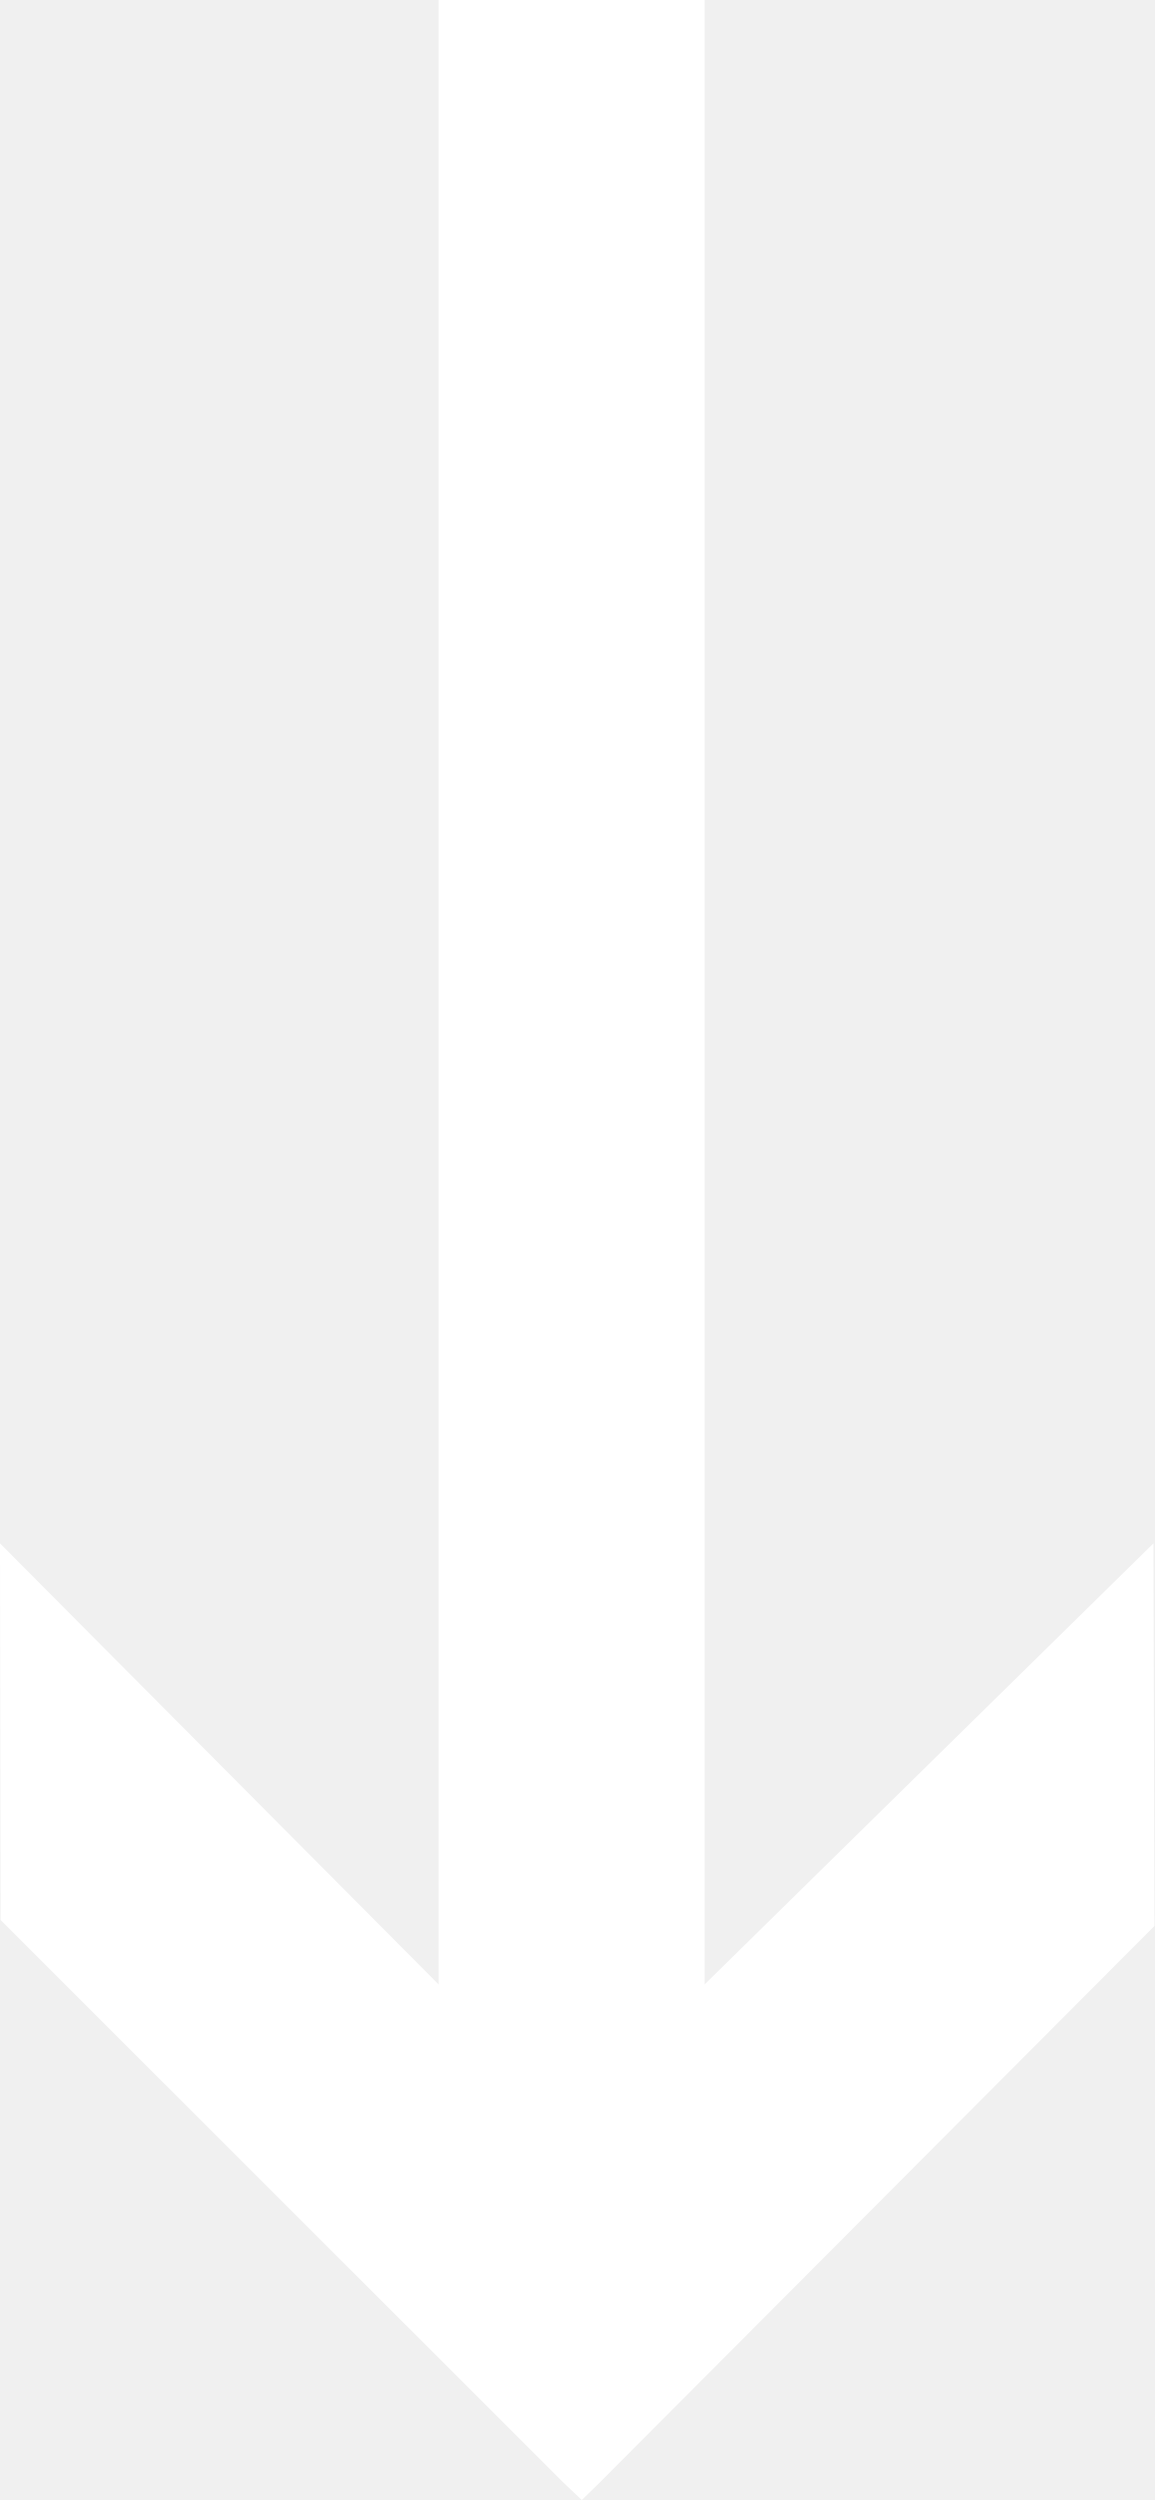
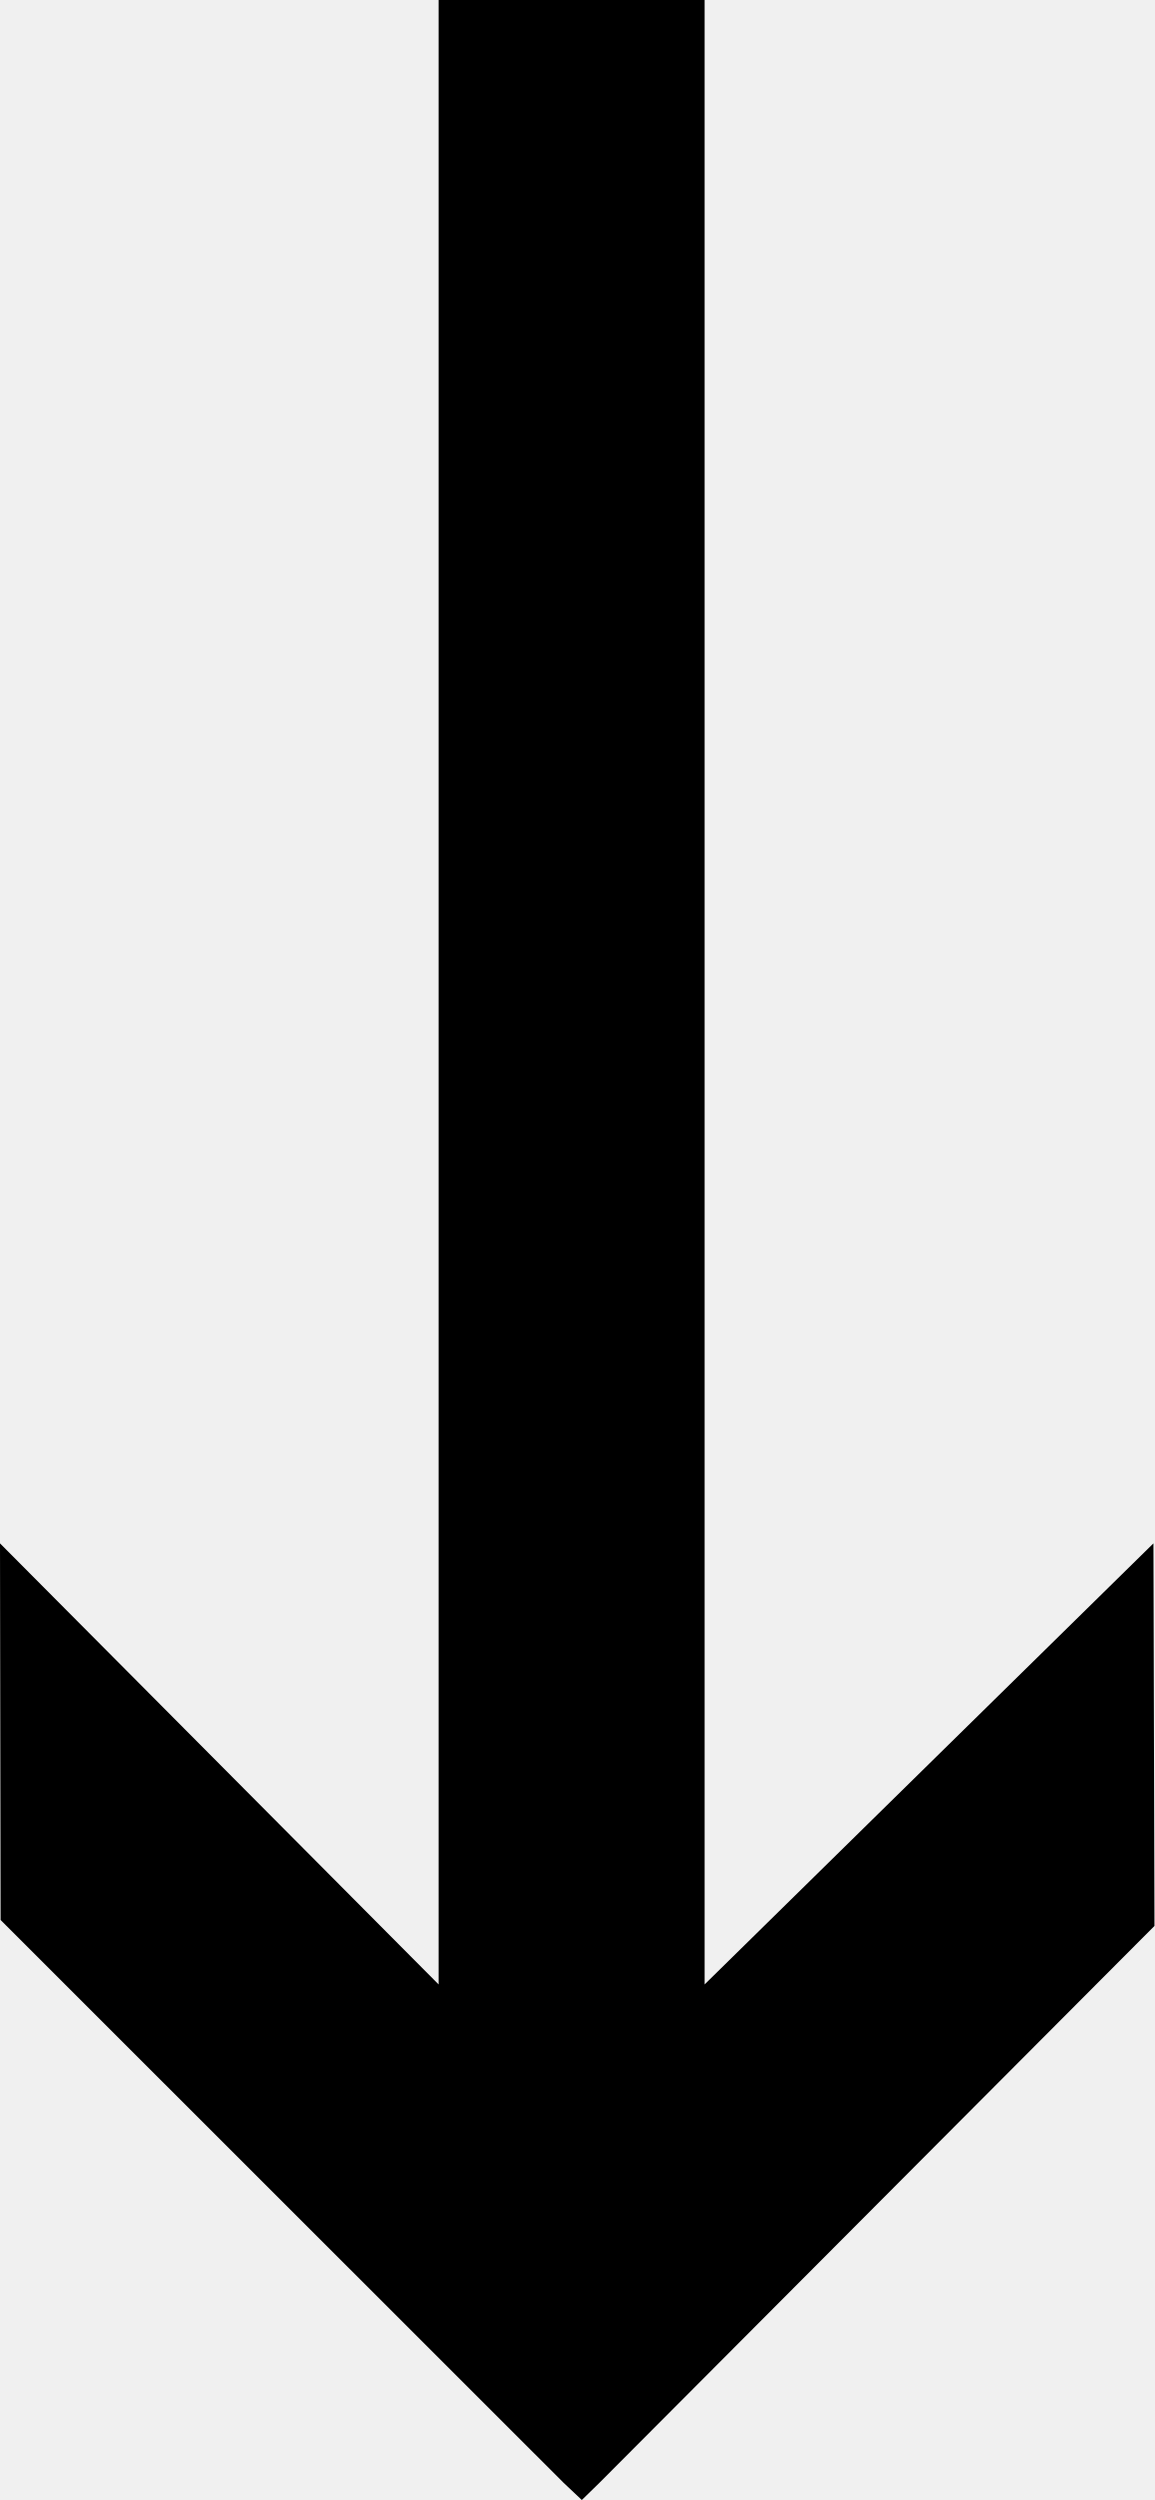
<svg xmlns="http://www.w3.org/2000/svg" id="Calque_1" data-name="Calque 1" viewBox="0 0 56.43 122.2">
  <defs>
-     <style>.cls-1{fill:#fff;}</style>
+     <style>.cls-1{fill:#000;}</style>
  </defs>
  <polygon class="cls-1" points="29.3 121.36 56.43 94.14 56.38 75.44 34.44 97 34.44 0 21.44 0 21.44 97 0 75.44 0.03 93.85 27.55 121.36 28.44 122.2 28.44 122.2 28.44 122.2 29.3 121.36" />
</svg>
